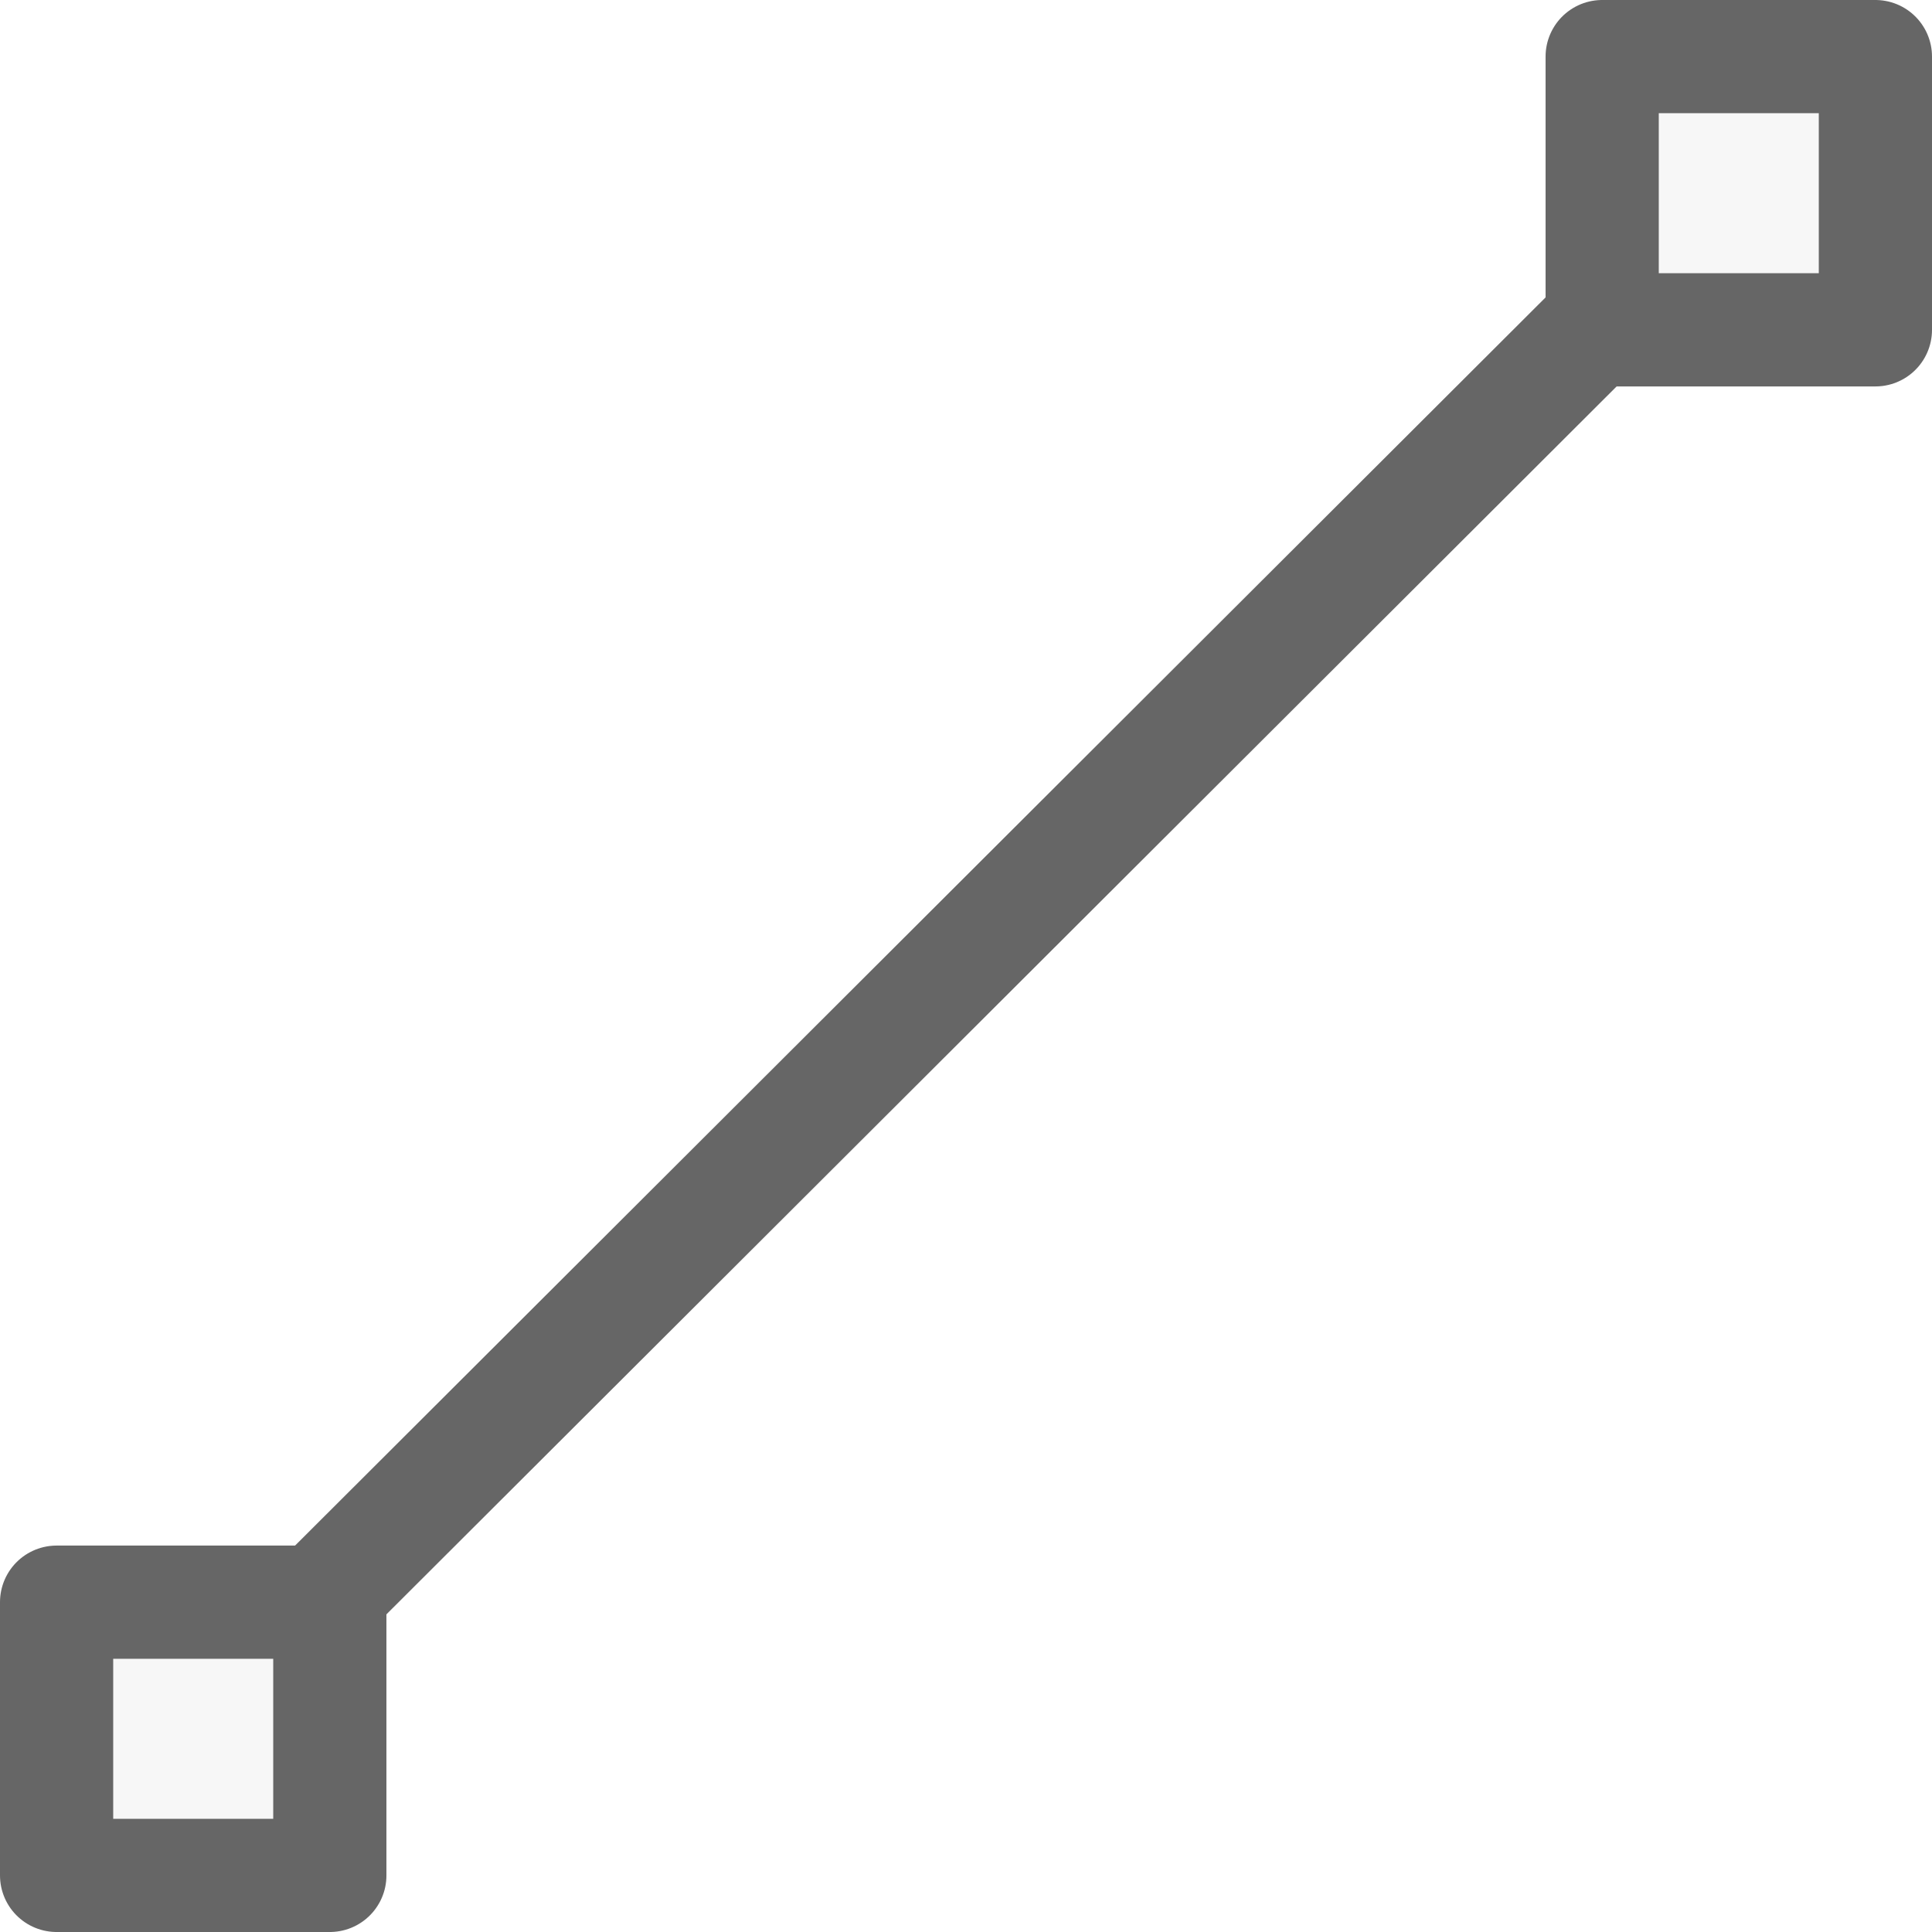
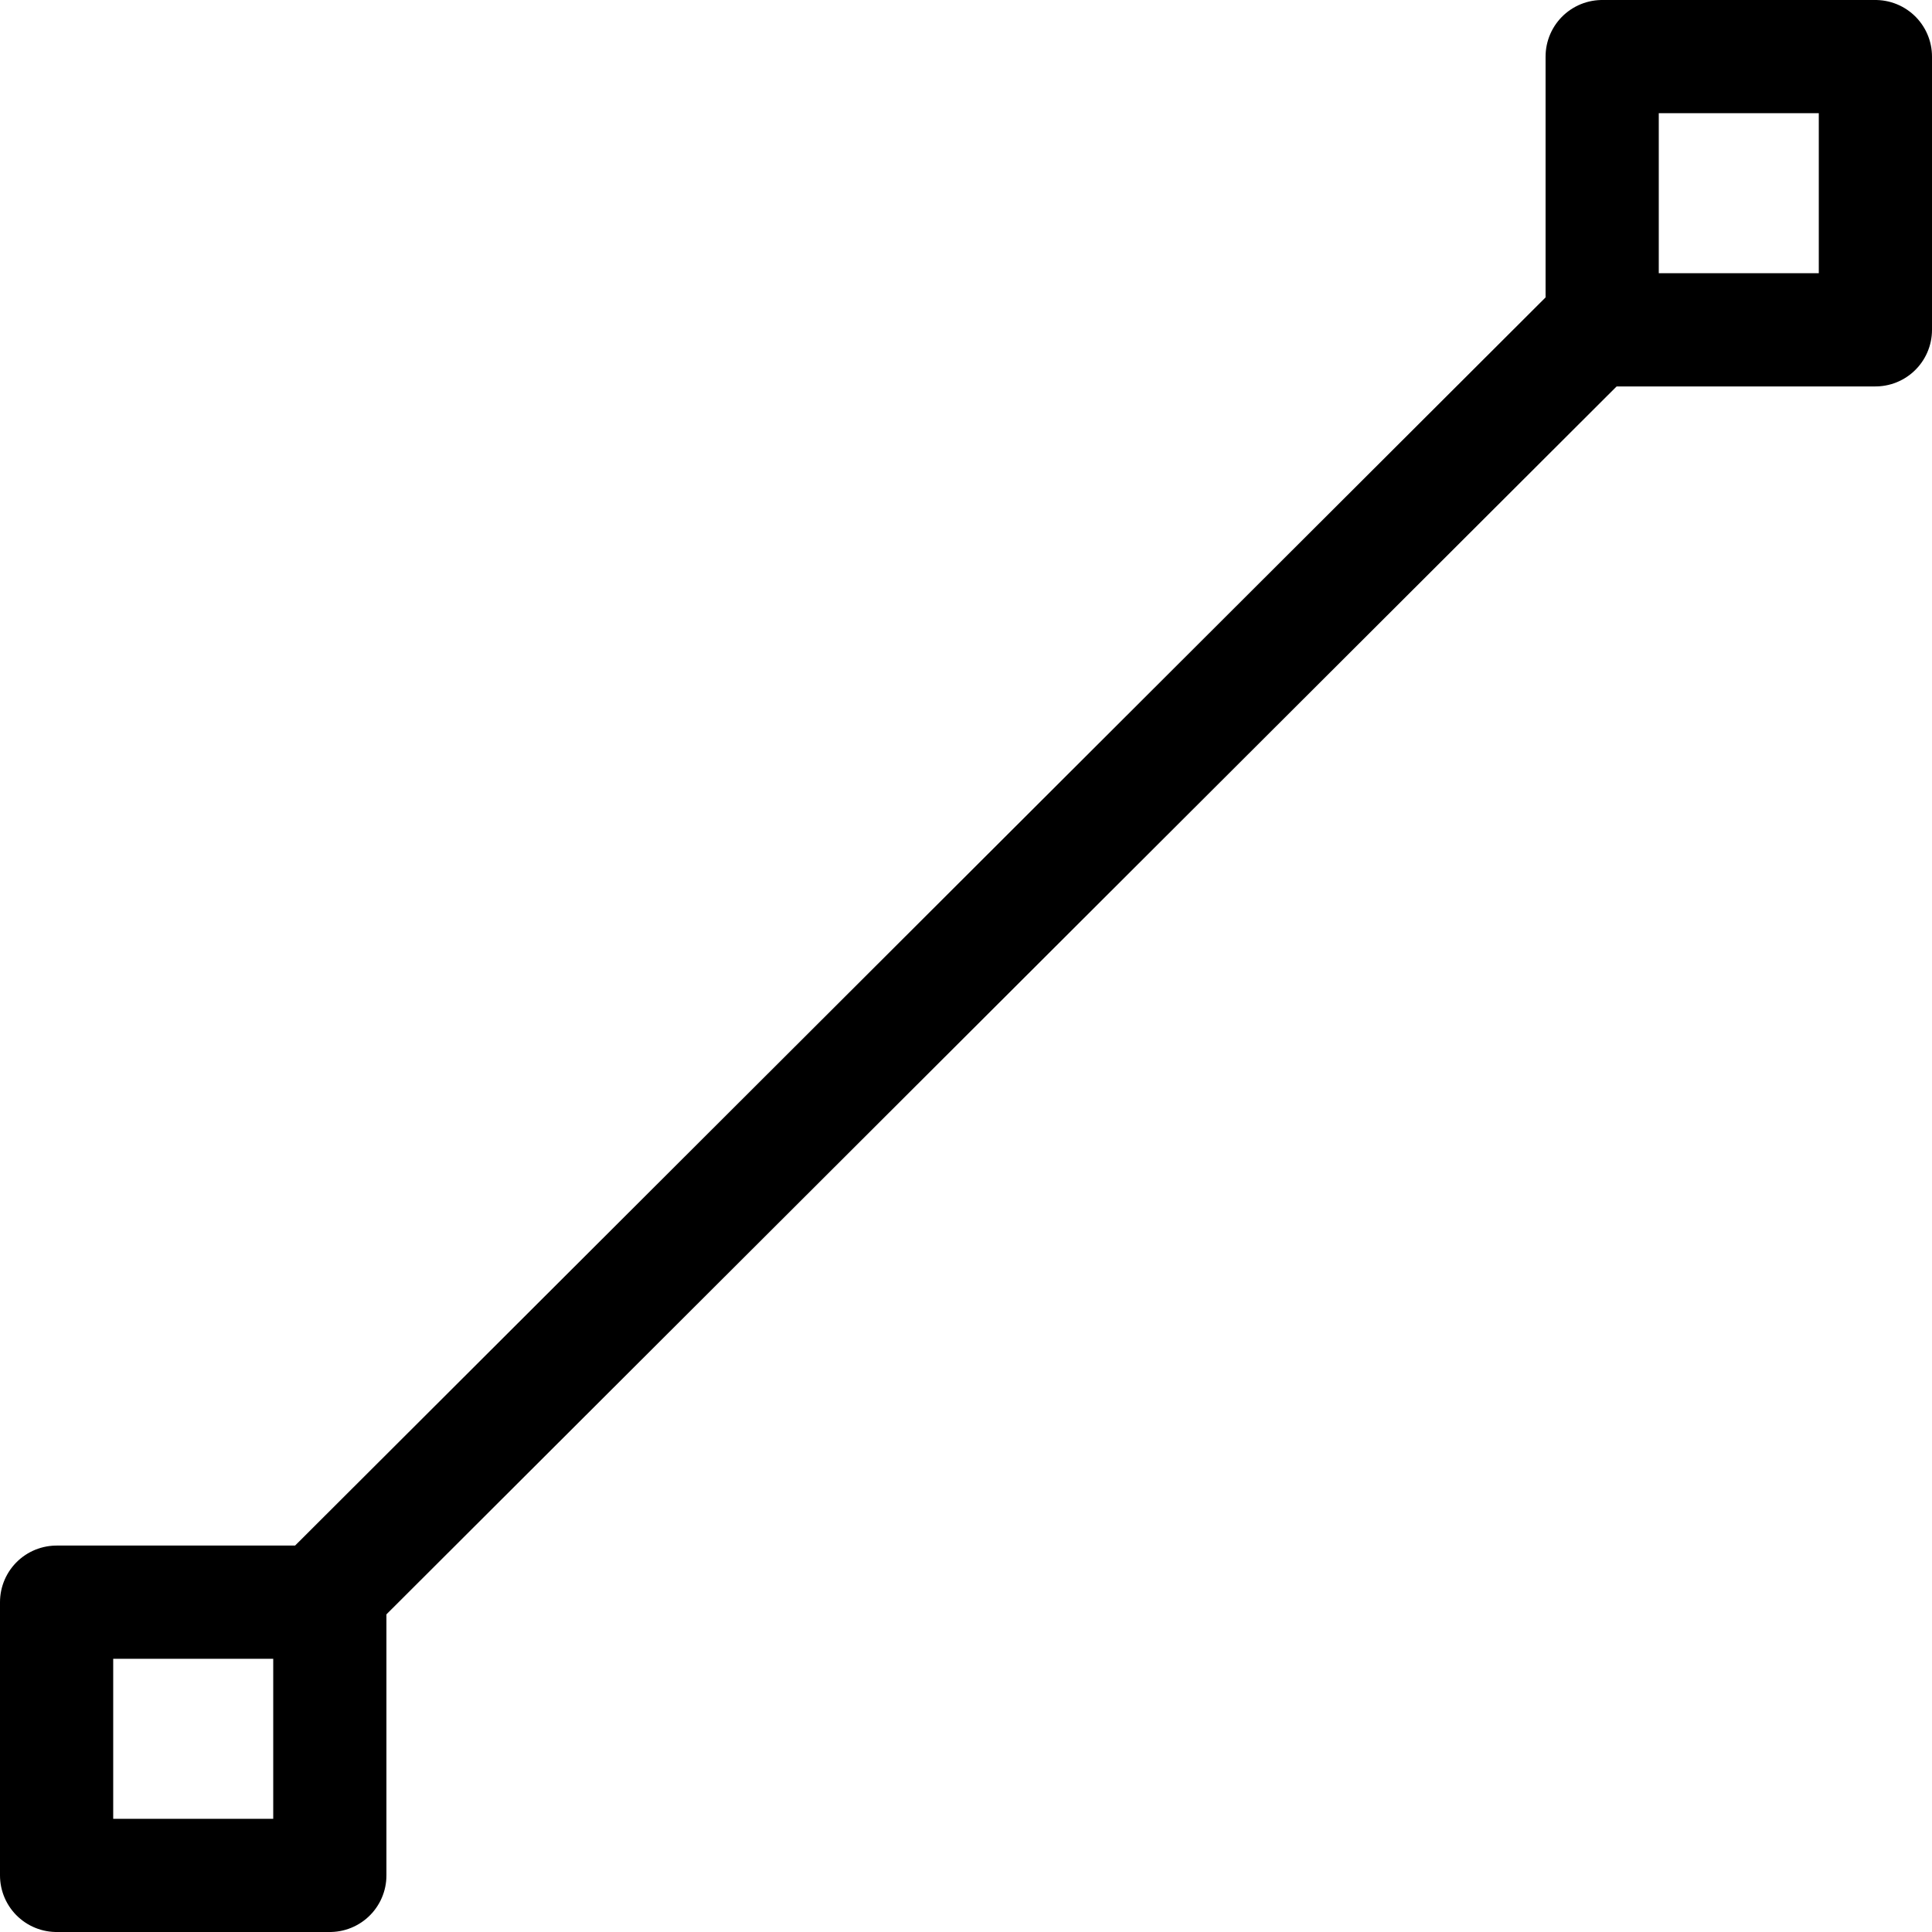
<svg xmlns="http://www.w3.org/2000/svg" height="512pt" viewBox="0 0 512 512" width="512pt" version="1.1" id="svg4">
  <defs id="defs8">
    </defs>
-   <path style="fill:none;stroke:#666666;stroke-width:30;stroke-linecap:butt;stroke-linejoin:miter;stroke-opacity:1;stroke-miterlimit:4;stroke-dasharray:none" d="M 49.857,459.075 460.219,49.48" id="path9355" />
-   <rect style="opacity:1;fill:#f7f7f7;fill-opacity:1;stroke:#666666;stroke-width:30;stroke-linecap:butt;stroke-linejoin:round;stroke-miterlimit:21.333;stroke-dasharray:none;stroke-opacity:1" id="rect4749" width="72.407" height="72.407" x="15" y="424.593" />
-   <rect style="opacity:1;fill:#f7f7f7;fill-opacity:1;stroke:#666666;stroke-width:30;stroke-linecap:butt;stroke-linejoin:round;stroke-miterlimit:21.333;stroke-dasharray:none;stroke-opacity:1" id="rect4749-6-7" width="72.407" height="72.407" x="424.593" y="15" />
+   <path style="fill:none;stroke:#000000;stroke-width:30;stroke-linecap:butt;stroke-linejoin:miter;stroke-miterlimit:4;stroke-dasharray:none;stroke-opacity:1" d="M 84.404,424.593 425.672,83.962" id="path9355" />
+   <rect style="opacity:1;fill:none;fill-opacity:1;stroke:#000000;stroke-width:30;stroke-linecap:butt;stroke-linejoin:round;stroke-miterlimit:21.333;stroke-dasharray:none;stroke-opacity:1" id="rect4749" width="72.407" height="72.407" x="15" y="424.593" />
+   <rect style="opacity:1;fill:none;fill-opacity:1;stroke:#000000;stroke-width:30;stroke-linecap:butt;stroke-linejoin:round;stroke-miterlimit:21.333;stroke-dasharray:none;stroke-opacity:1" id="rect4749-6-7" width="72.407" height="72.407" x="424.593" y="15" />
</svg>
